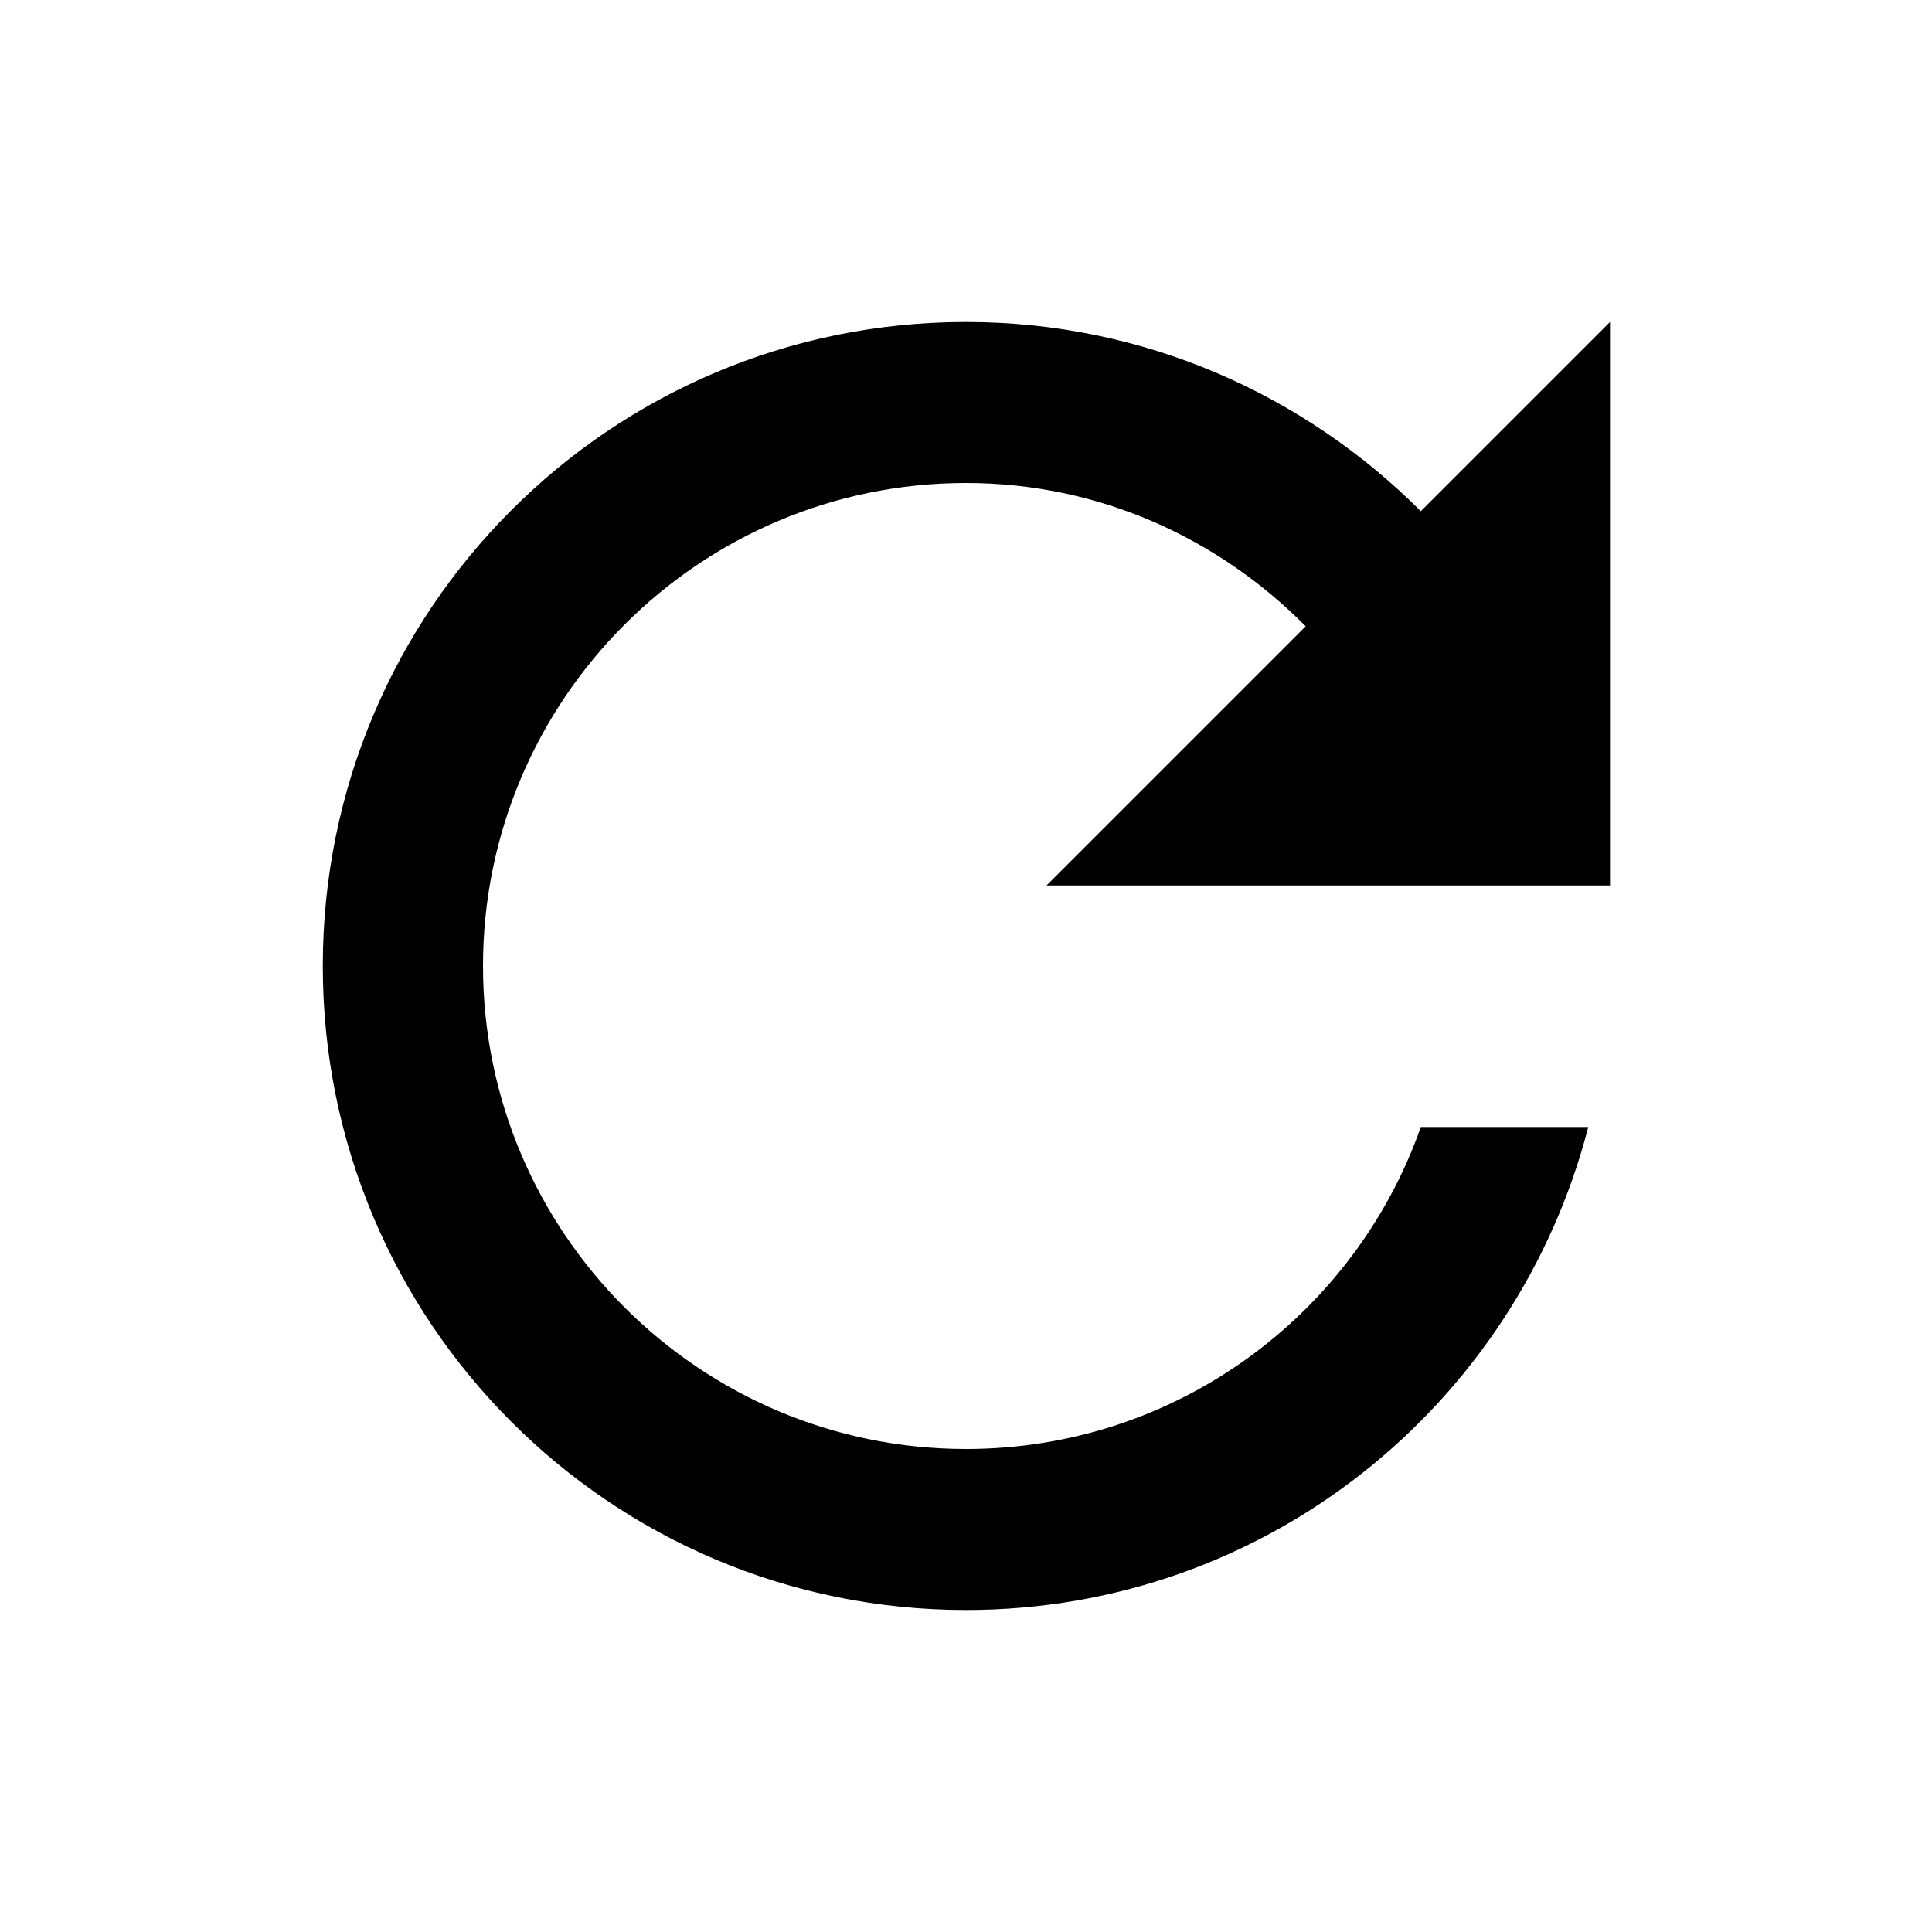
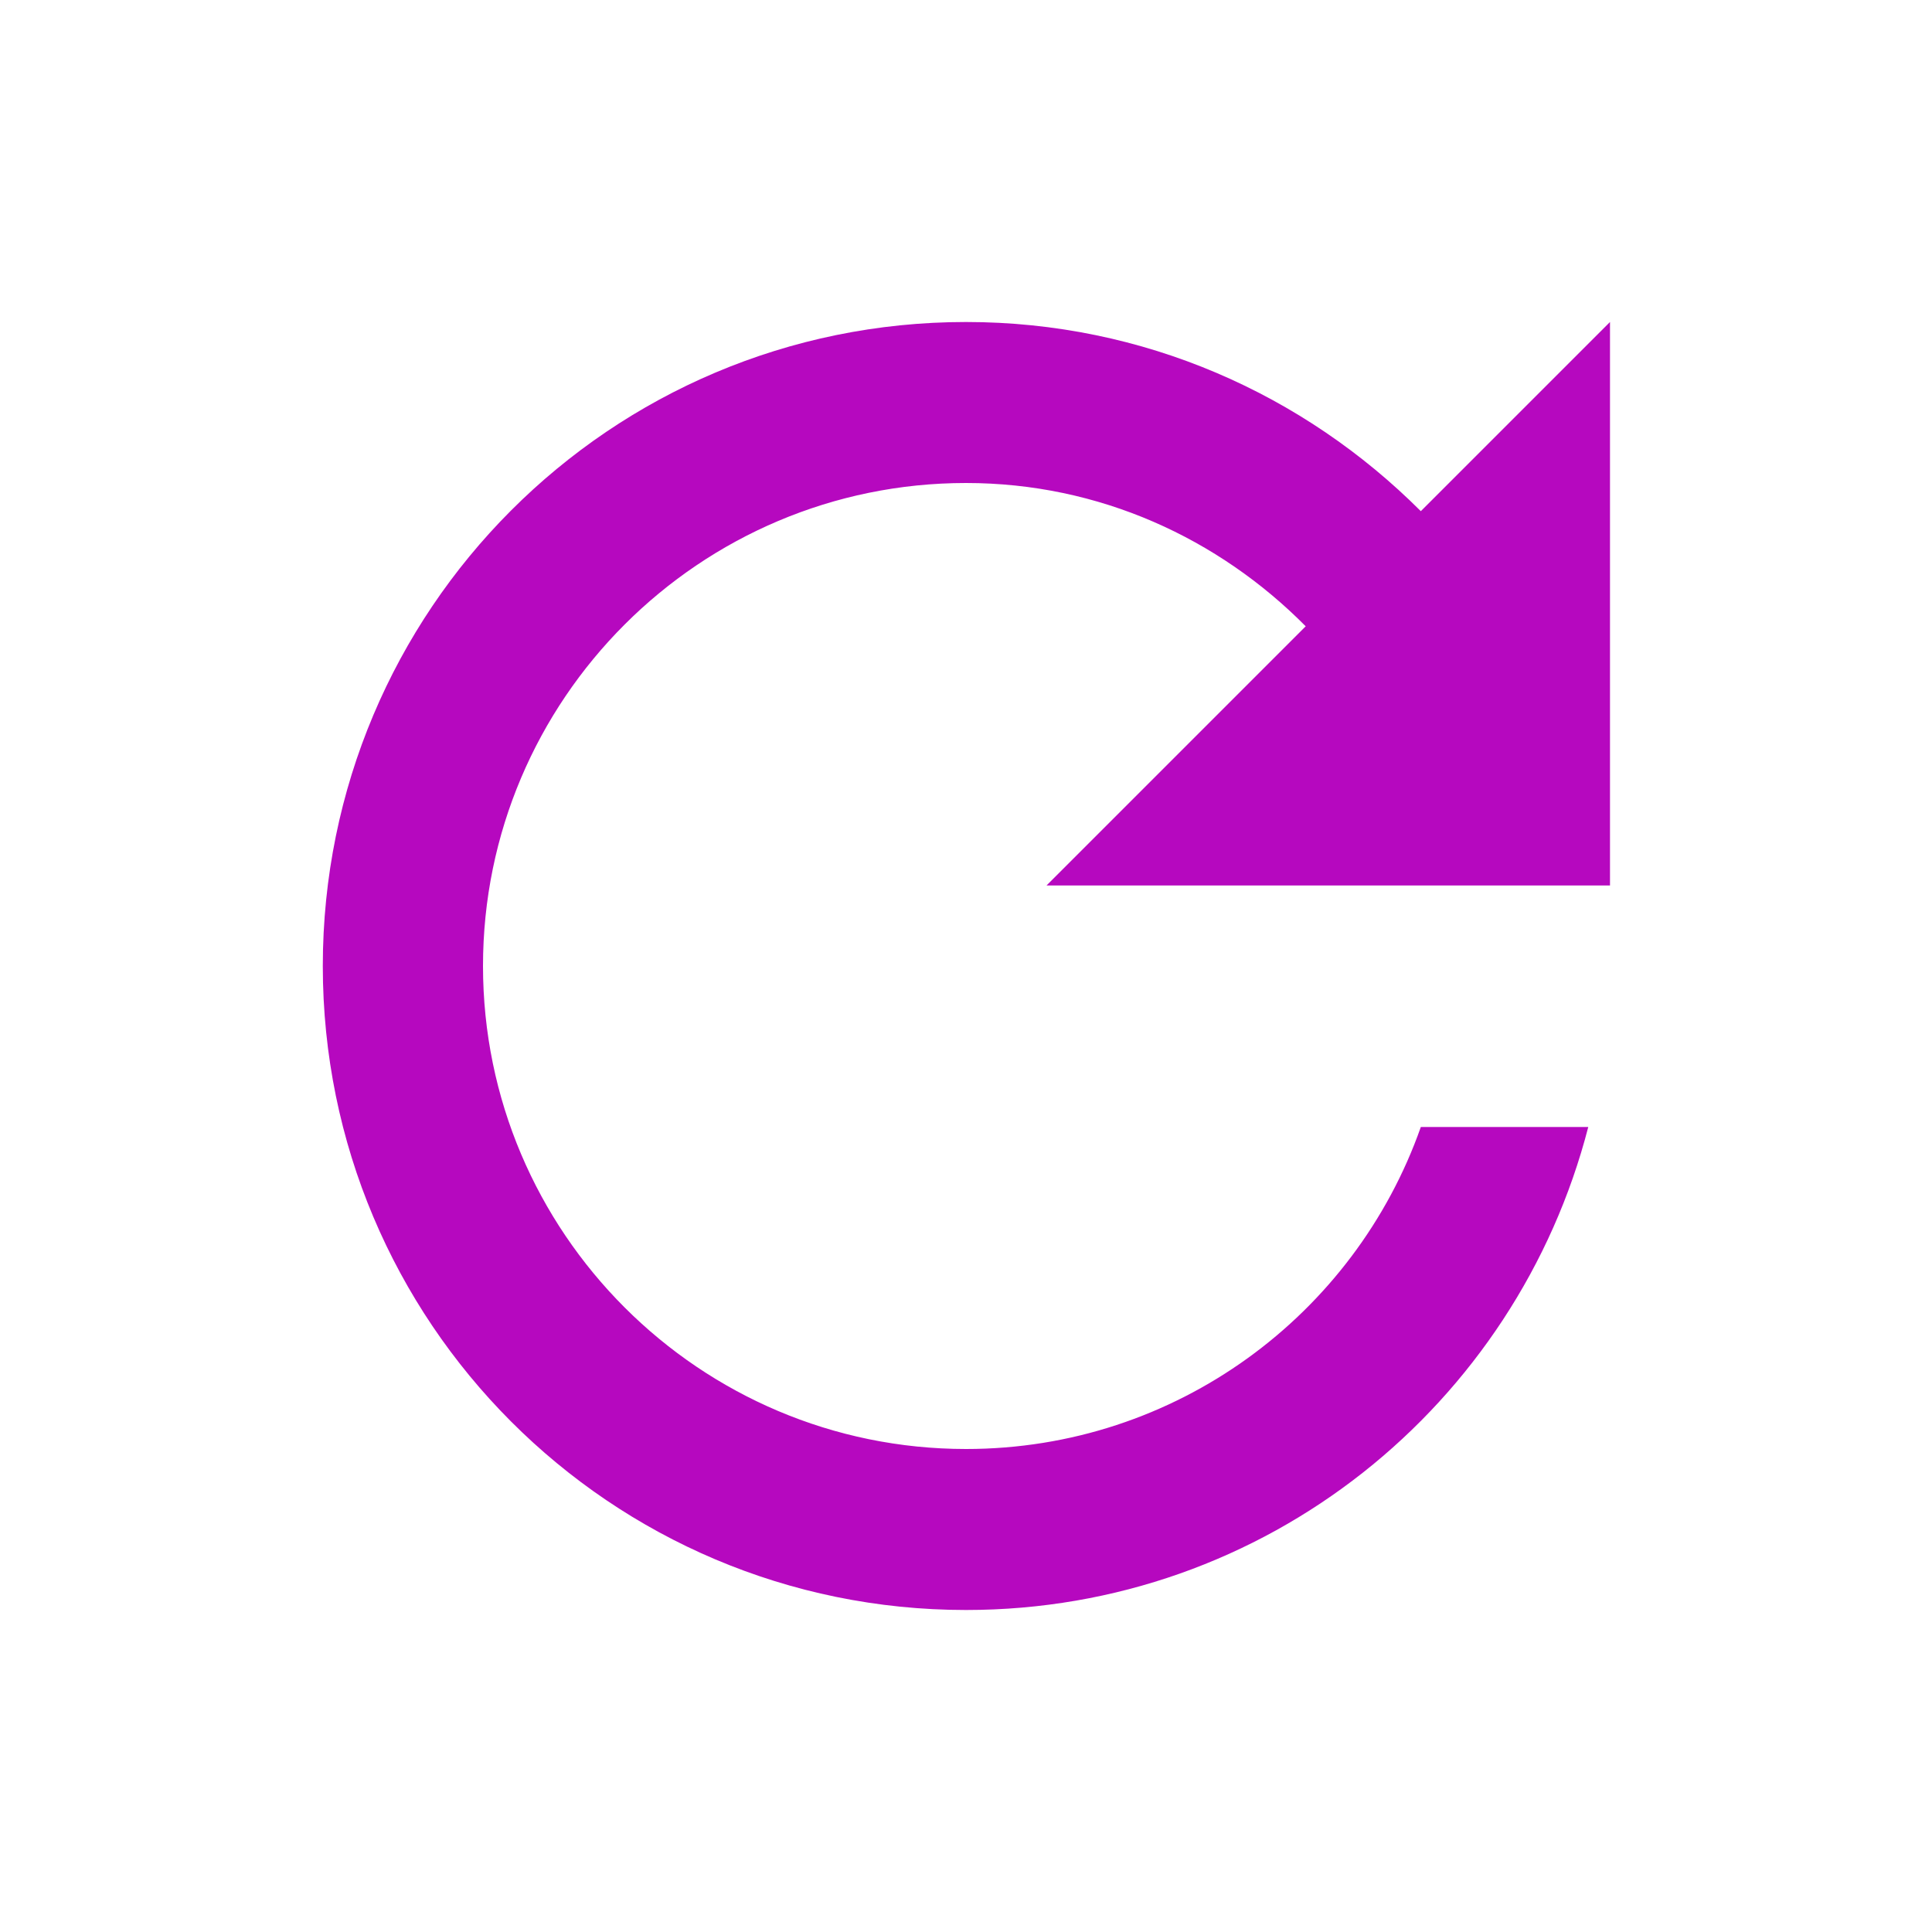
- <svg xmlns="http://www.w3.org/2000/svg" height="24px" viewBox="0 0 24 24" width="24px" fill="#000000">
+ <svg xmlns="http://www.w3.org/2000/svg" height="24px" viewBox="0 0 24 24" width="24px" fill="#B608BF">
  <path d="M0 0h24v24H0V0z" fill="none" />
  <path d="M17.65 6.35C16.2 4.9 14.21 4 12 4c-4.42 0-7.99 3.58-7.99 8s3.57 8 7.99 8c3.73 0 6.84-2.55 7.73-6h-2.08c-.82 2.33-3.04 4-5.65 4-3.31 0-6-2.69-6-6s2.69-6 6-6c1.66 0 3.14.69 4.22 1.78L13 11h7V4l-2.35 2.35z" />
</svg>
